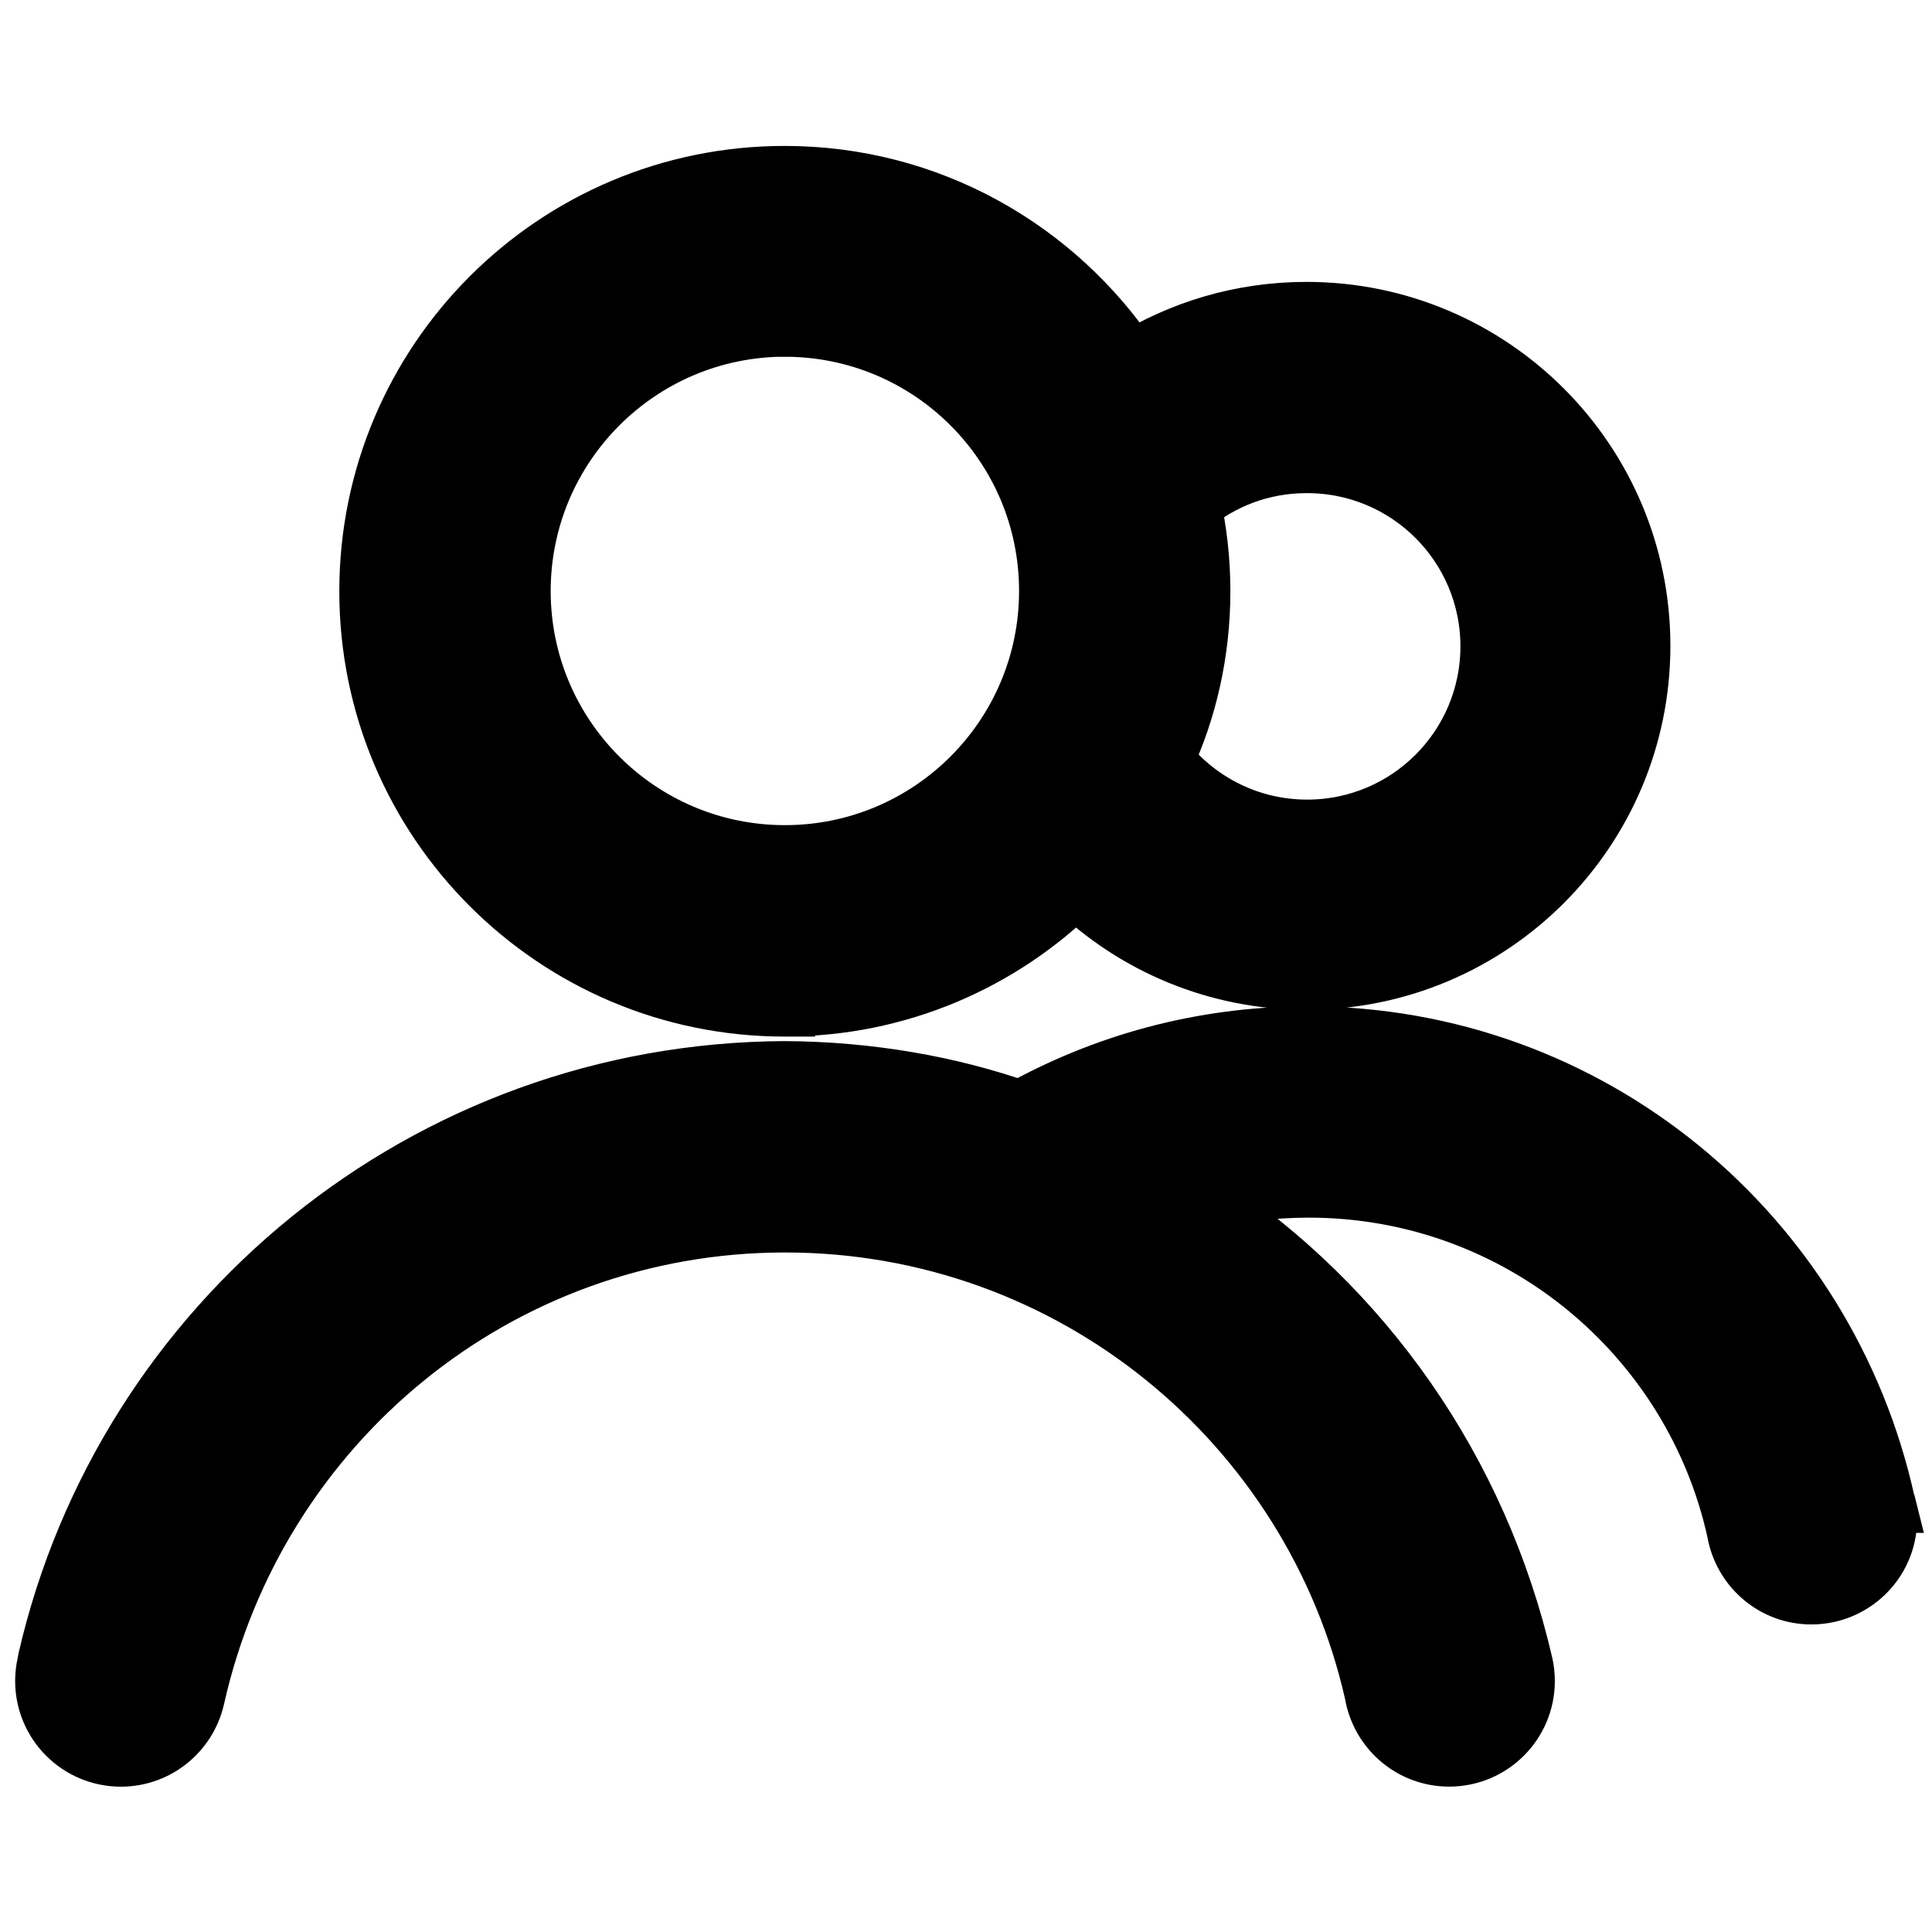
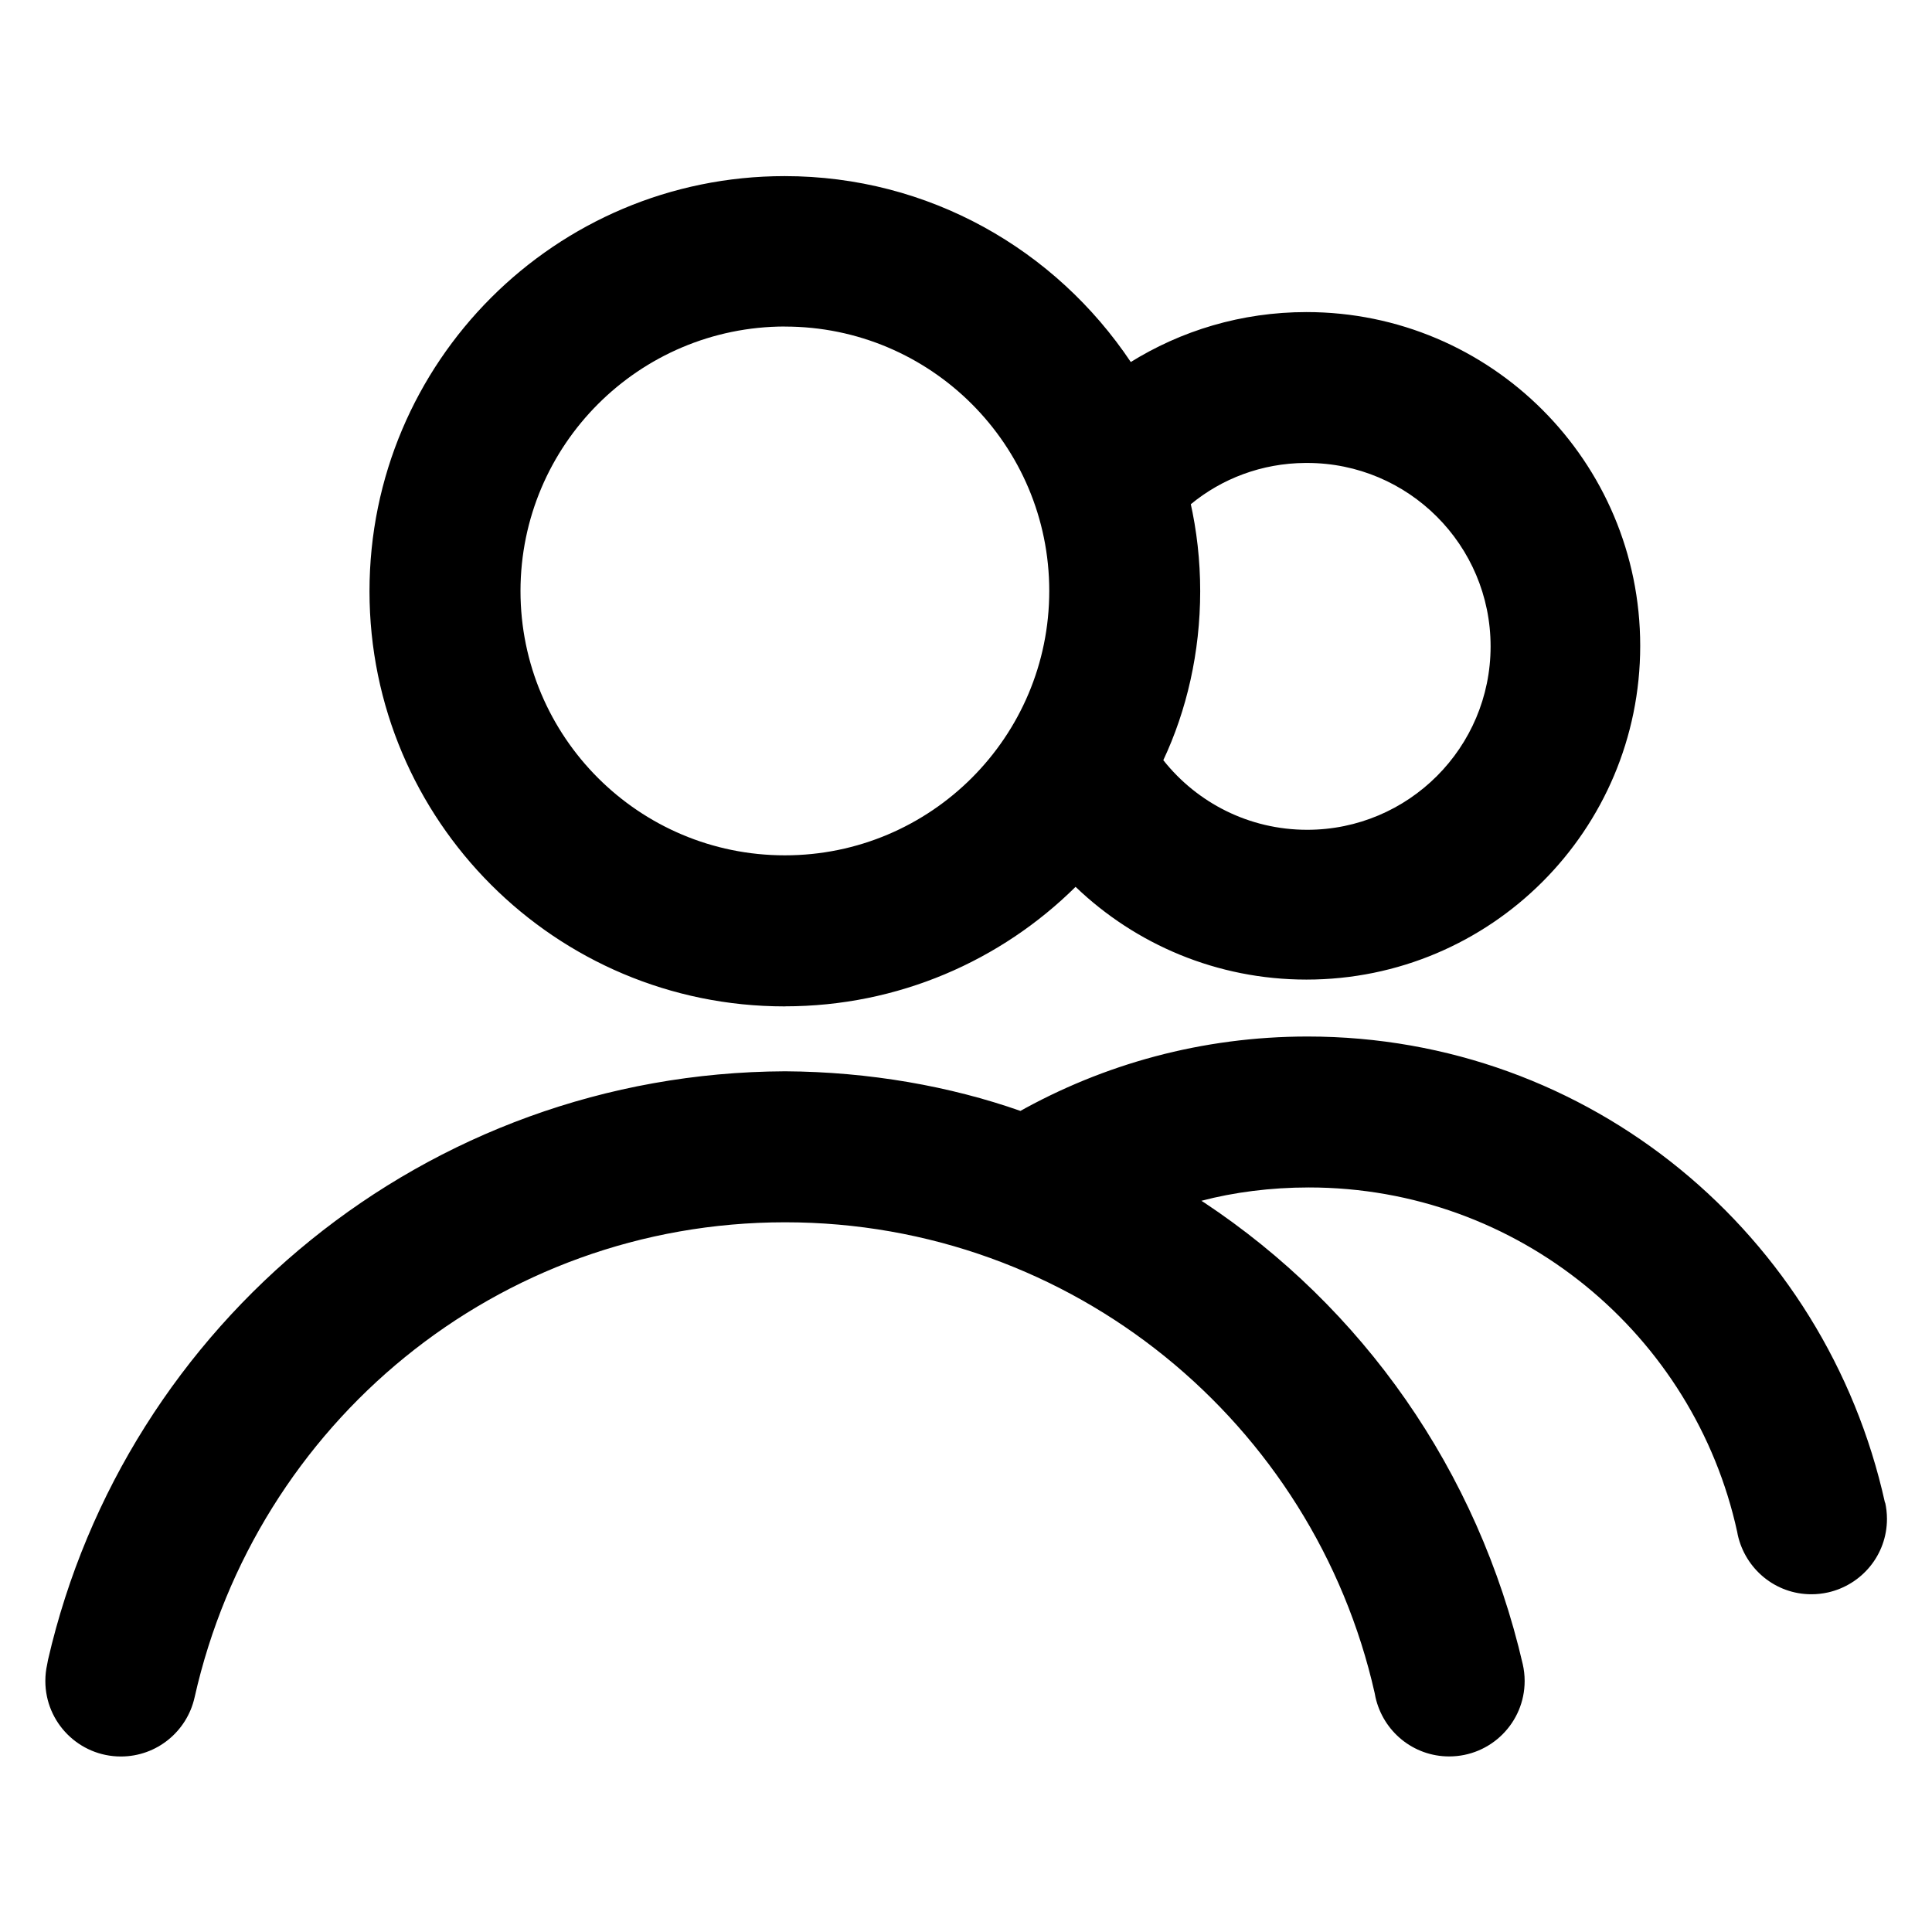
- <svg xmlns="http://www.w3.org/2000/svg" viewBox="0 0 32 32" width="24" height="24" version="1.1" fill="currentColor" stroke="currentColor" stroke-width="1">
+ <svg xmlns="http://www.w3.org/2000/svg" viewBox="0 0 32 32" width="24" height="24" version="1.1" fill="currentColor" stroke-width="1">
  <path d="M13 16.668c1.878-0 3.579-0.756 4.816-1.98l-0.001 0.001c0.991 0.95 2.339 1.536 3.824 1.536 3.053 0 5.528-2.475 5.528-5.528s-2.475-5.528-5.528-5.528c-1.077 0-2.082 0.308-2.932 0.841l0.023-0.013c-1.249-1.867-3.35-3.080-5.734-3.080-3.798 0-6.876 3.079-6.876 6.876s3.079 6.876 6.876 6.876c0.001 0 0.002 0 0.004 0h-0zM21.621 7.668c0.009-0 0.020-0 0.030-0 1.678 0 3.038 1.36 3.038 3.038s-1.36 3.038-3.038 3.038c-0.963 0-1.822-0.448-2.378-1.147l-0.005-0.006c0.386-0.821 0.611-1.784 0.611-2.799 0-0.51-0.057-1.007-0.165-1.485l0.009 0.045c0.512-0.423 1.175-0.68 1.898-0.684h0.001zM13 5.409c2.418 0 4.379 1.961 4.379 4.379s-1.961 4.379-4.379 4.379-4.379-1.961-4.379-4.379c0-0 0-0 0-0.001v0c0.003-2.417 1.962-4.376 4.38-4.379h0zM31.221 24.889c-0.983-4.445-4.891-7.721-9.563-7.721-1.746 0-3.384 0.457-4.803 1.258l0.049-0.025c-1.163-0.409-2.504-0.649-3.899-0.657h-0.004c-5.951 0.026-10.924 4.18-12.205 9.745l-0.016 0.085c-0.018 0.080-0.029 0.173-0.029 0.268 0 0.691 0.56 1.251 1.251 1.251 0.596 0 1.094-0.417 1.22-0.975l0.002-0.008c1.020-4.531 5.010-7.865 9.779-7.865s8.759 3.334 9.766 7.798l0.013 0.067c0.127 0.566 0.625 0.982 1.221 0.982 0.69 0 1.25-0.559 1.25-1.25 0-0.095-0.011-0.187-0.031-0.276l0.002 0.008c-0.746-3.232-2.667-5.923-5.279-7.656l-0.046-0.029c0.534-0.141 1.147-0.221 1.779-0.221 3.478 0 6.384 2.444 7.096 5.708l0.009 0.048c0.127 0.565 0.624 0.982 1.219 0.982h0c0.096-0 0.189-0.011 0.278-0.031l-0.008 0.002c0.566-0.126 0.982-0.624 0.982-1.219 0-0.095-0.011-0.188-0.031-0.277l0.002 0.008z" />
</svg>
